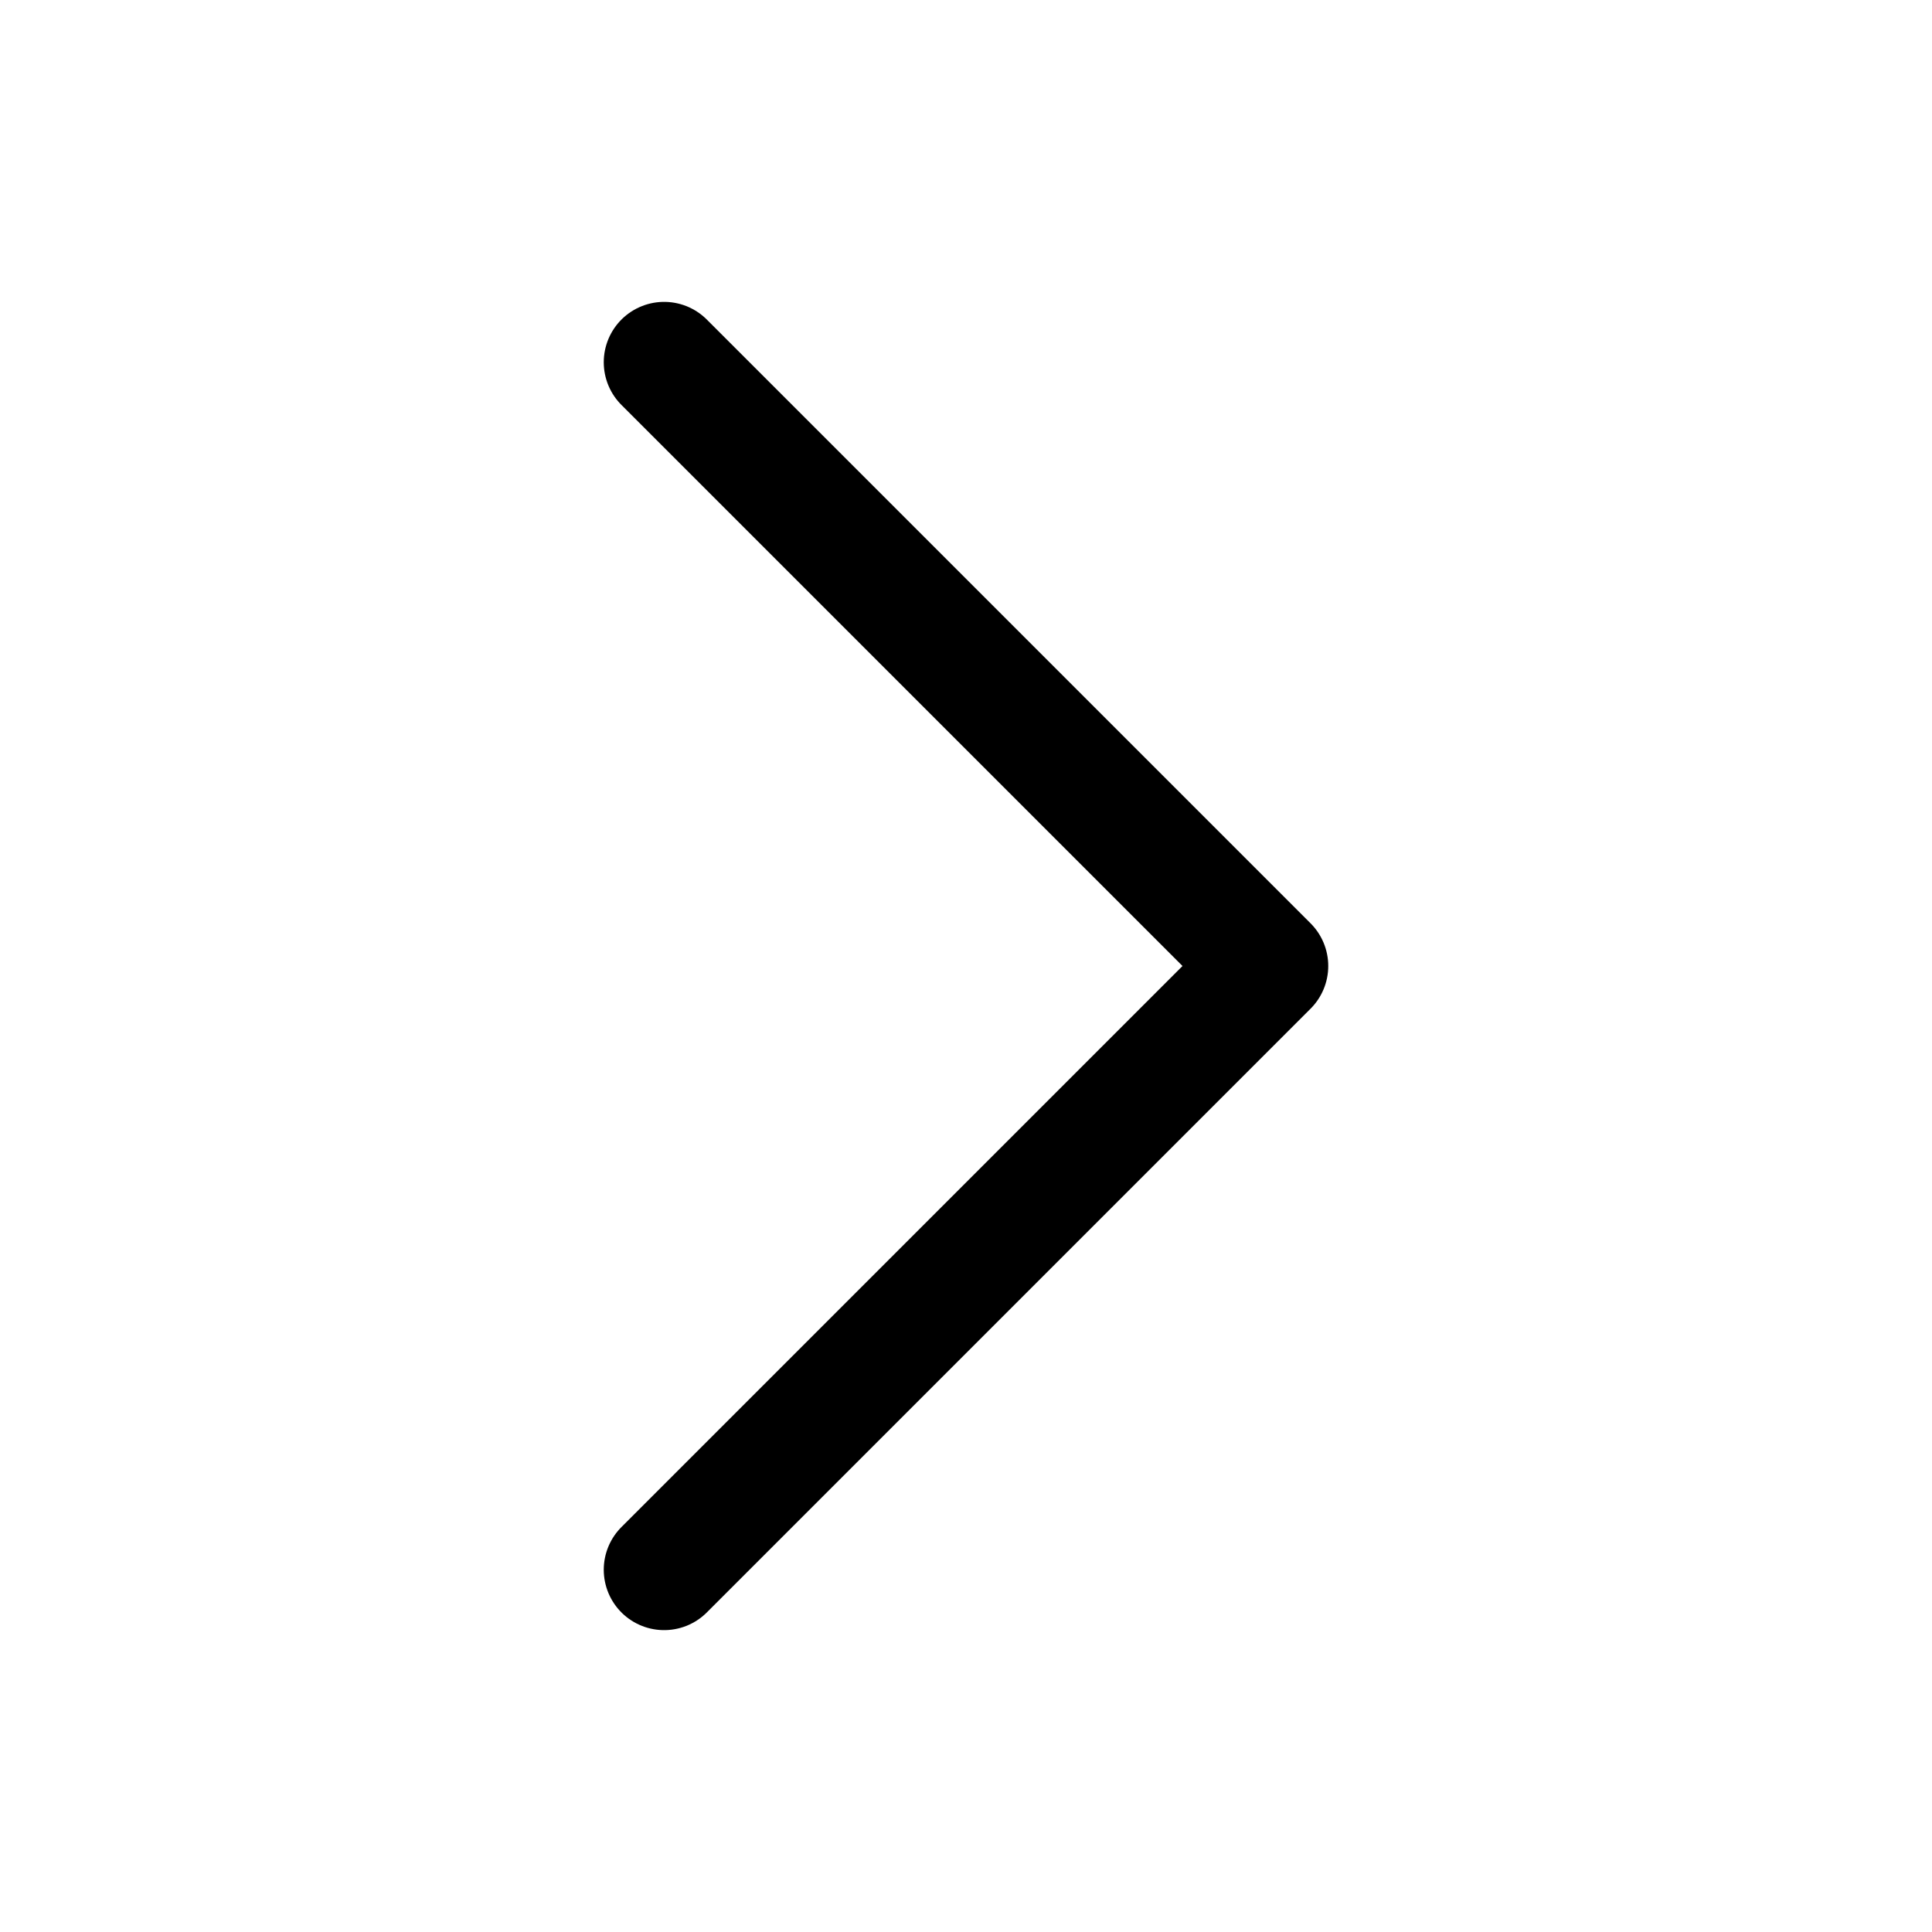
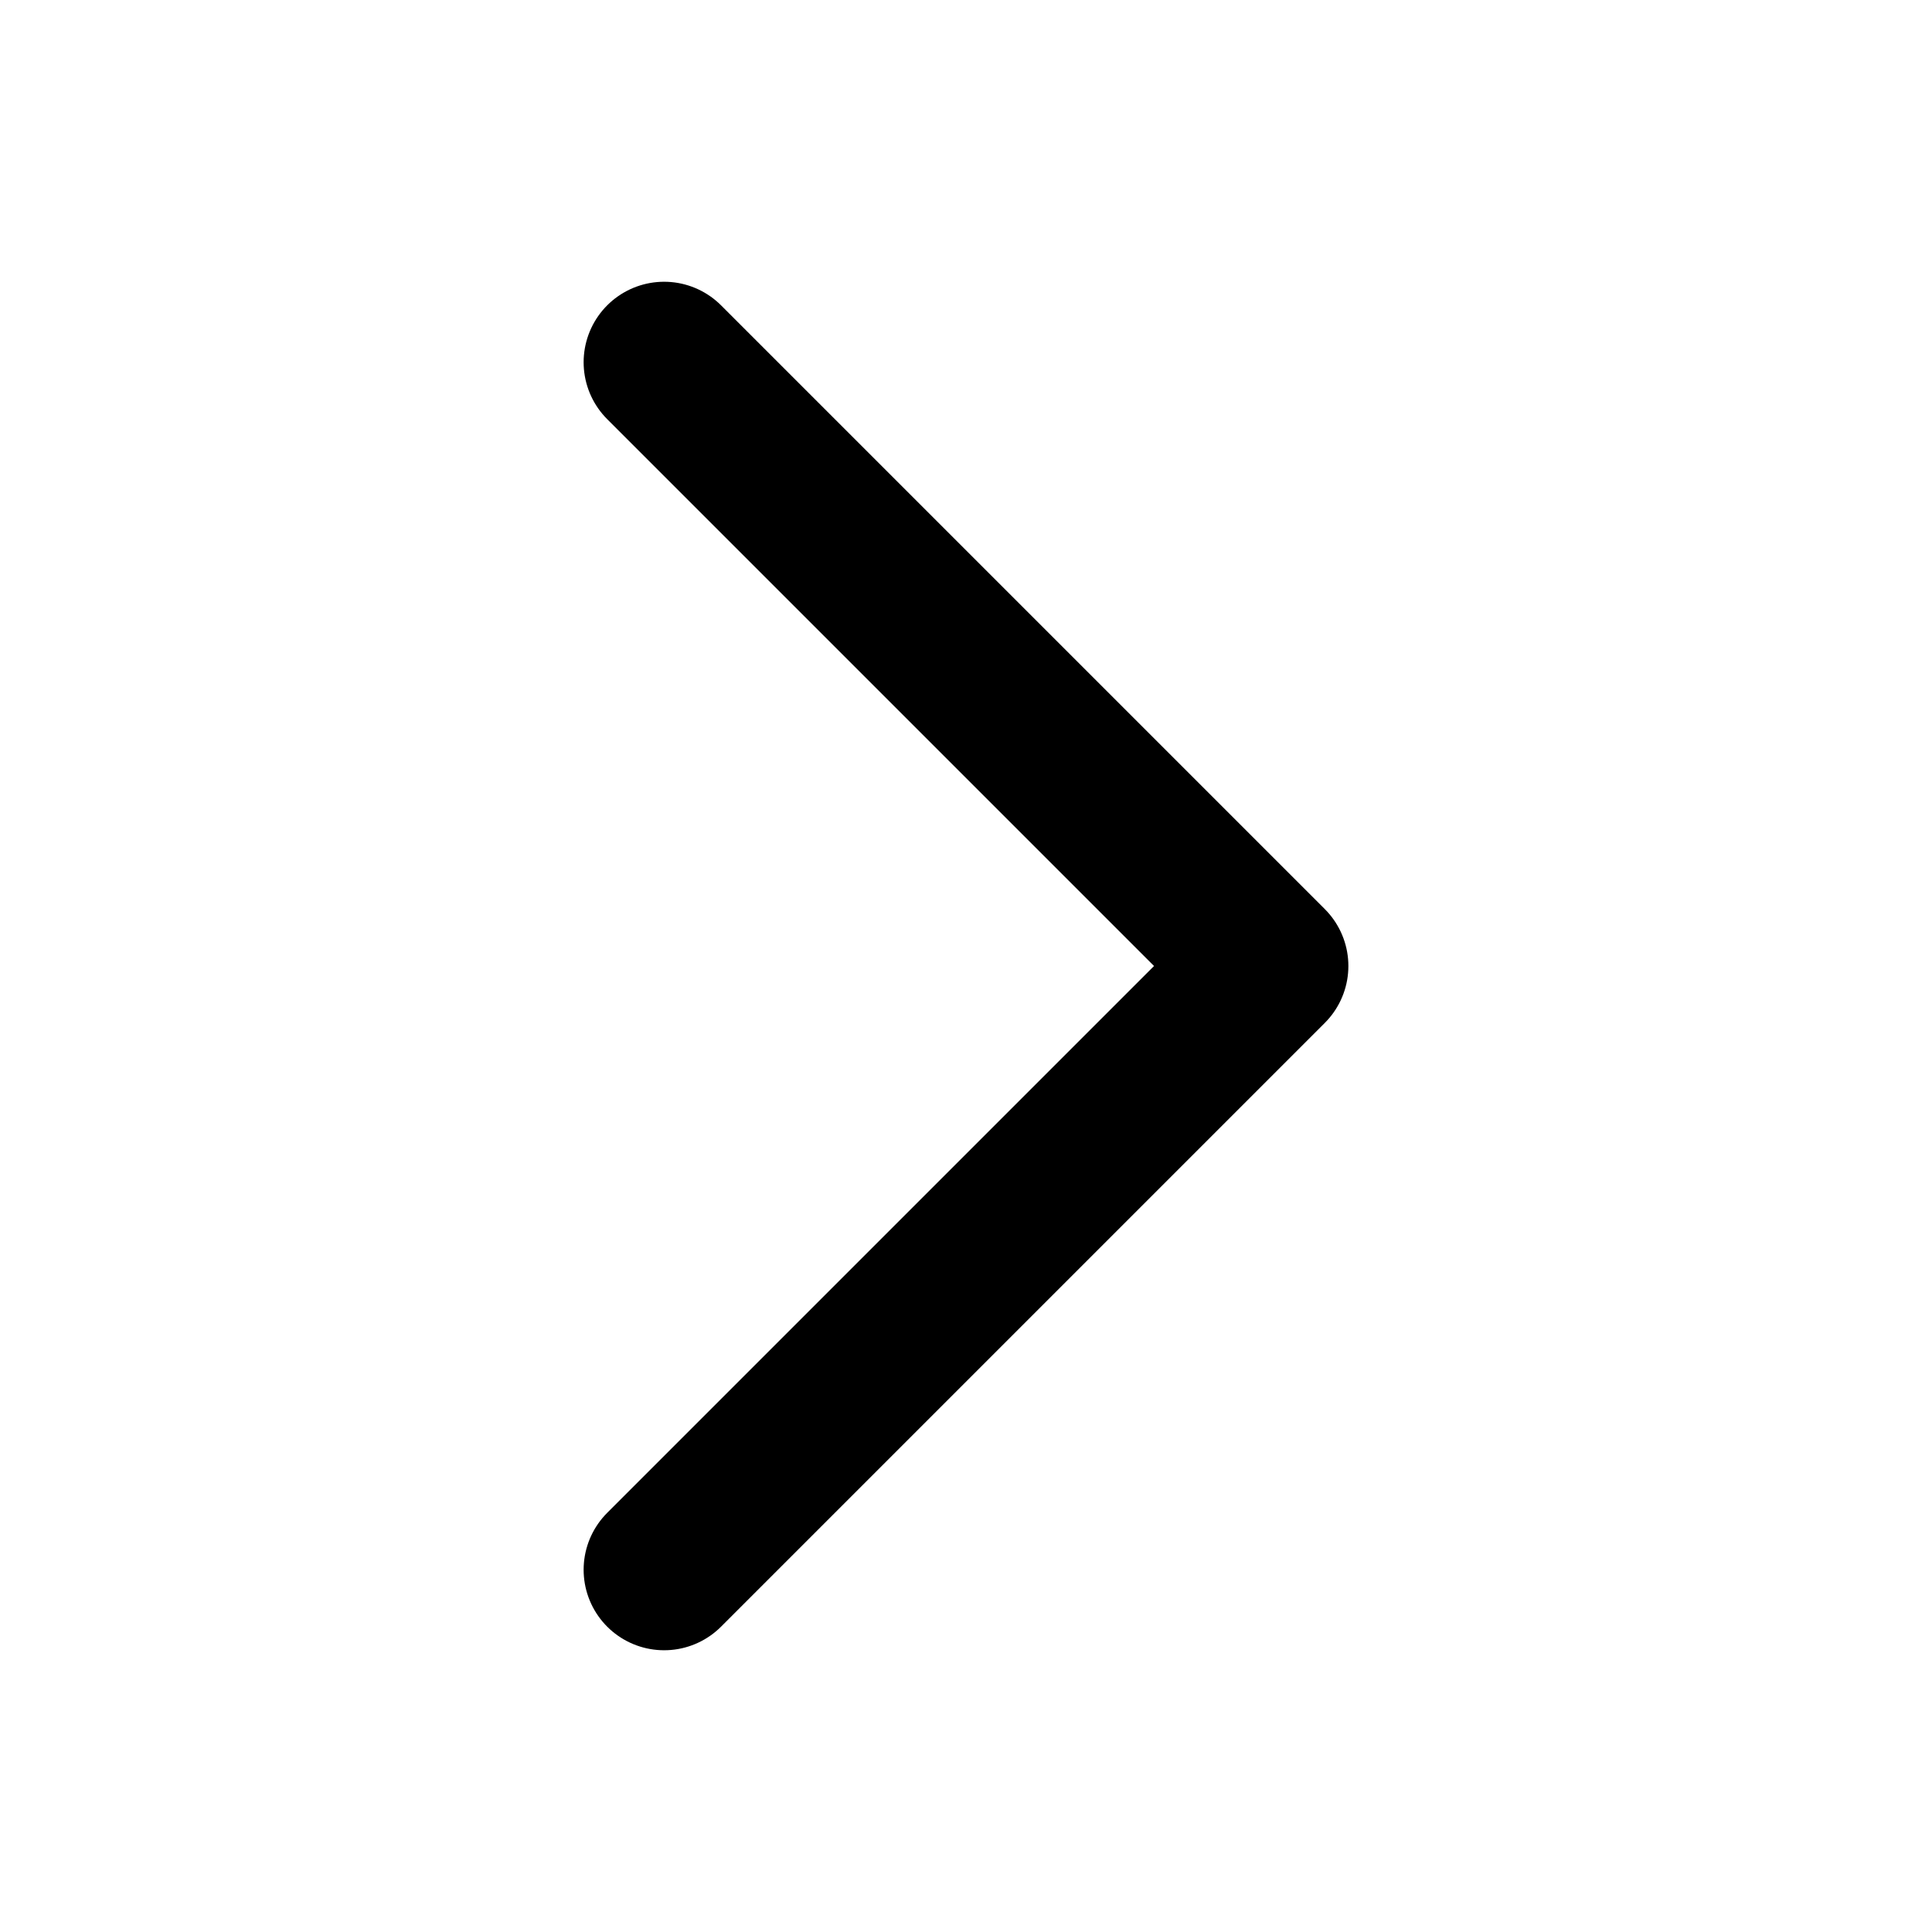
- <svg xmlns="http://www.w3.org/2000/svg" fill="none" viewBox="0 0 24 24" stroke-width="1.5" stroke="currentColor" class="w-6 h-6">
+ <svg xmlns="http://www.w3.org/2000/svg" fill="none" viewBox="0 0 24 24" stroke-width="2" stroke="currentColor" class="w-6 h-6">
  <path stroke-linecap="round" stroke-linejoin="round" d="M8.25 4.5l7.5 7.5-7.5 7.5" />
</svg>
